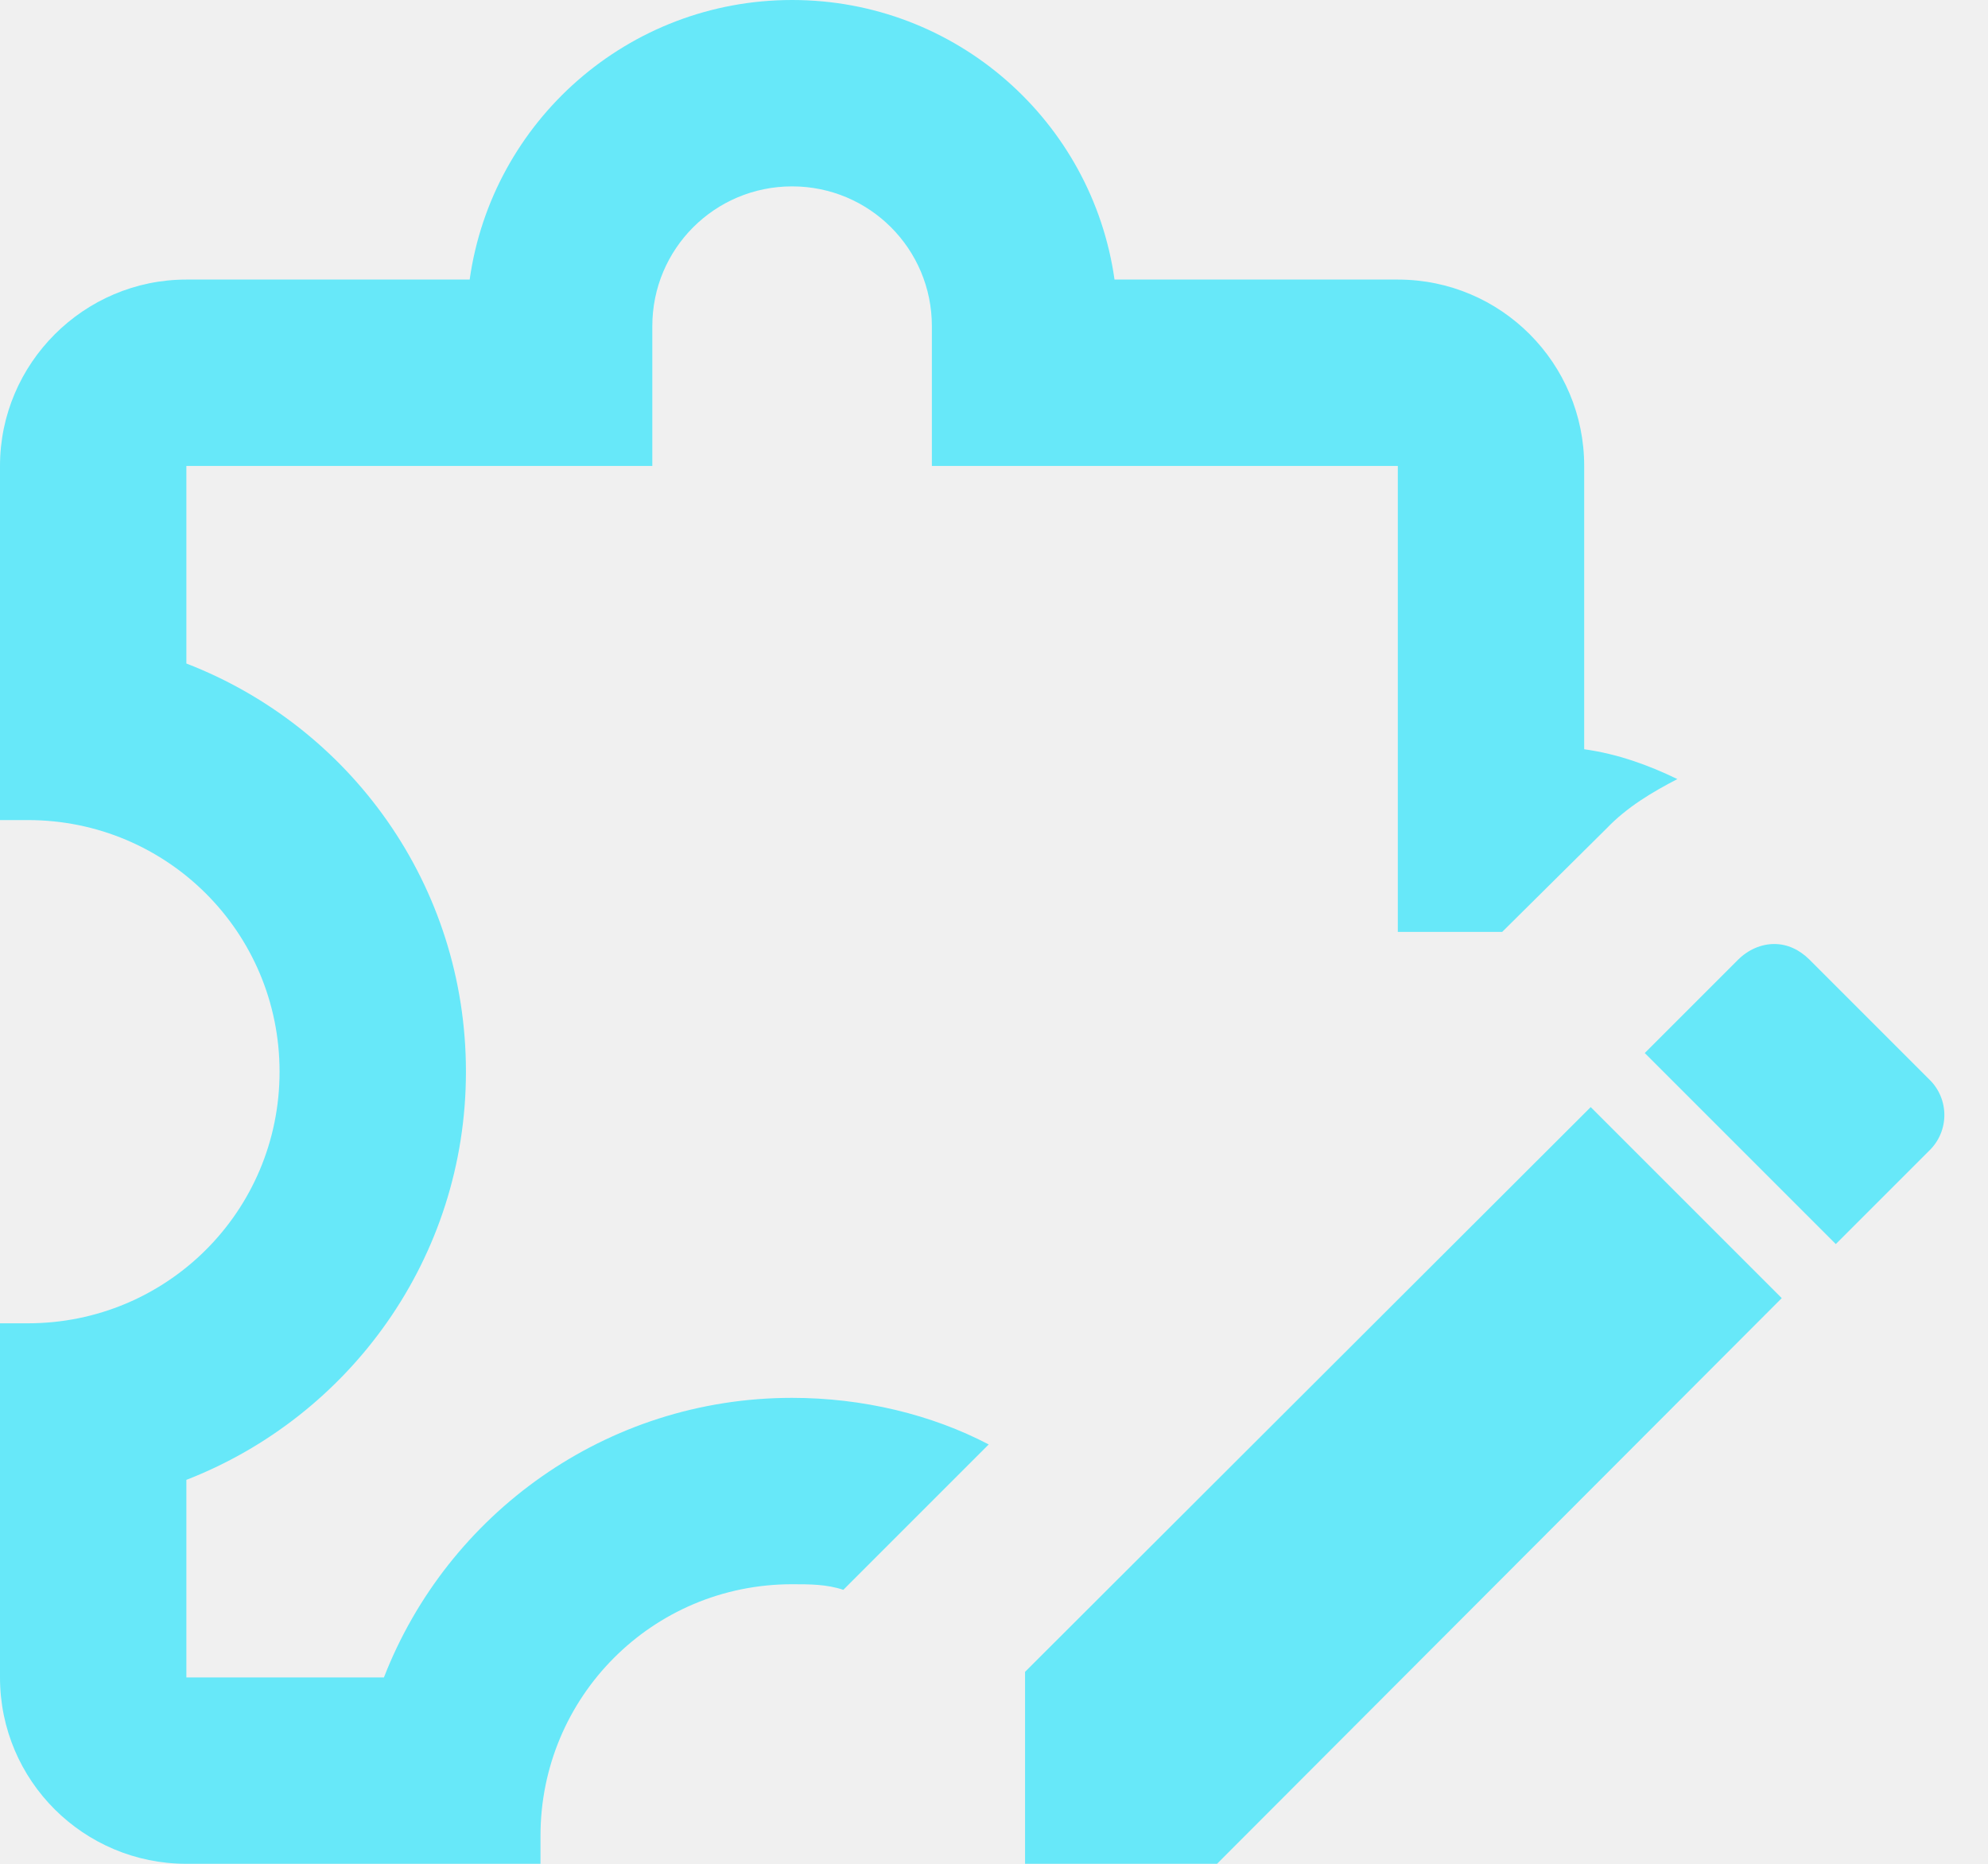
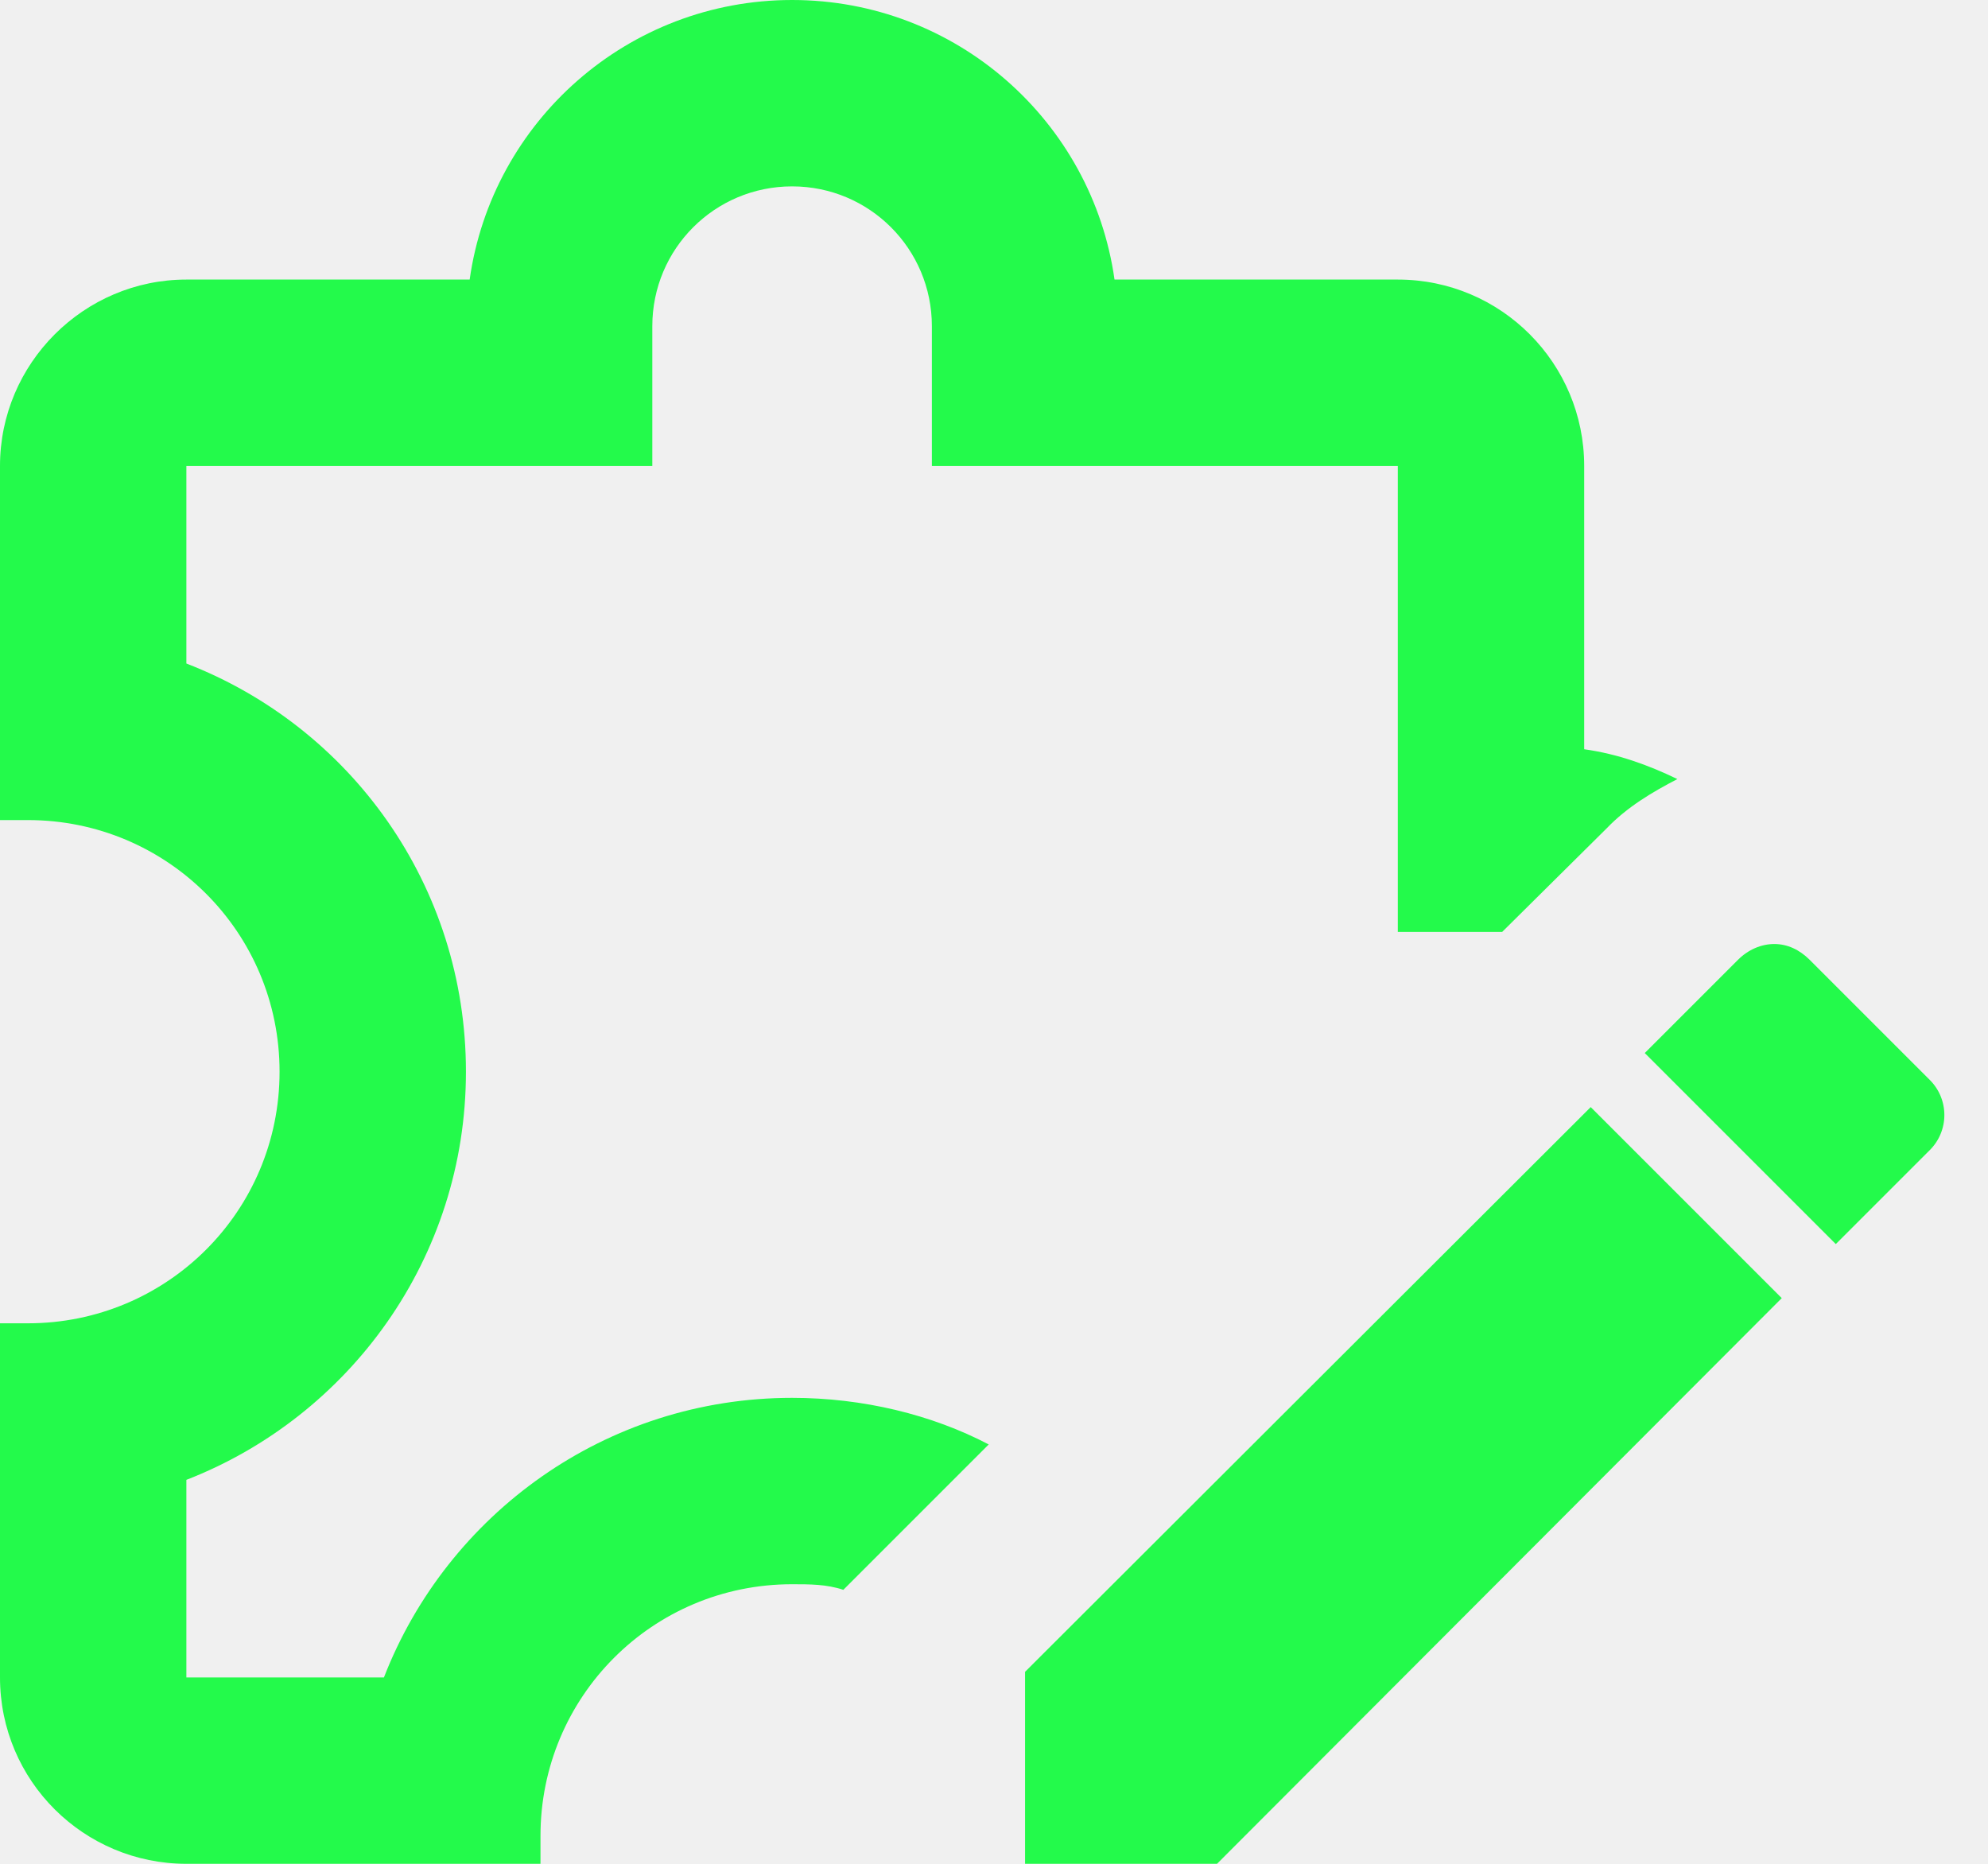
<svg xmlns="http://www.w3.org/2000/svg" width="32" height="30" viewBox="0 0 32 30" fill="none">
-   <path d="M28.56 15.195C28.35 15.195 28.14 15.285 27.975 15.45L26.475 16.95L29.55 20.025L31.05 18.525C31.38 18.21 31.38 17.685 31.05 17.37L29.13 15.45C28.965 15.285 28.77 15.195 28.56 15.195ZM25.605 17.82L16.5 26.91V30H19.59L28.68 20.895L25.605 17.82ZM13.575 25.59C13.305 25.5 13.035 25.5 12.75 25.5C10.5 25.5 8.7 27.315 8.7 29.55V30H3C1.35 30 0 28.665 0 27V21.3H0.45C2.685 21.3 4.5 19.5 4.5 17.25C4.5 15 2.685 13.2 0.45 13.2H0V7.5C0 5.85 1.35 4.5 3 4.5H7.56C7.92 1.95 10.11 0 12.75 0C15.39 0 17.58 1.95 17.94 4.5H22.5C24.165 4.5 25.5 5.85 25.5 7.5V12.06C26.04 12.135 26.535 12.315 27 12.54C26.595 12.75 26.19 12.99 25.86 13.335L24.18 15H22.5V7.5H15V5.25C15 4.005 13.995 3 12.75 3C11.505 3 10.5 4.005 10.5 5.25V7.5H3V10.68C5.64 11.7 7.5 14.25 7.5 17.25C7.5 20.25 5.625 22.8 3 23.82V27H6.18C7.2 24.375 9.75 22.5 12.75 22.5C13.89 22.5 15 22.77 15.915 23.25L13.575 25.59Z" fill="#67E8F9" />
+   <g clip-path="url(#clip0_4509_1188)">
+     <path d="M28.56 15.195C28.35 15.195 28.14 15.285 27.975 15.45L26.475 16.95L29.55 20.025L31.05 18.525C31.38 18.21 31.38 17.685 31.05 17.37L29.13 15.45C28.965 15.285 28.77 15.195 28.56 15.195ZM25.605 17.82L16.5 26.91V30H19.59L28.68 20.895L25.605 17.82ZM13.575 25.59C13.305 25.5 13.035 25.5 12.75 25.5C10.5 25.5 8.7 27.315 8.7 29.55V30H3C1.35 30 0 28.665 0 27V21.3H0.45C2.685 21.3 4.5 19.5 4.5 17.25C4.5 15 2.685 13.2 0.45 13.2H0V7.5C0 5.85 1.35 4.5 3 4.5H7.56C7.92 1.95 10.11 0 12.75 0C15.39 0 17.58 1.95 17.94 4.5H22.5C24.165 4.5 25.5 5.85 25.5 7.5V12.06C26.04 12.135 26.535 12.315 27 12.54C26.595 12.75 26.19 12.99 25.86 13.335L24.18 15H22.5V7.5H15V5.25C15 4.005 13.995 3 12.75 3C11.505 3 10.5 4.005 10.5 5.25V7.5H3V10.68C5.64 11.7 7.5 14.25 7.5 17.25C7.5 20.25 5.625 22.8 3 23.82V27H6.18C7.2 24.375 9.75 22.5 12.75 22.5C13.89 22.5 15 22.77 15.915 23.25L13.575 25.59Z" fill="#23FA4B" />
+   </g>
+   <defs>
+     <clipPath id="clip0_4509_1188">
+       <rect width="32" height="30" fill="white" />
+     </clipPath>
+   </defs>
</svg>
